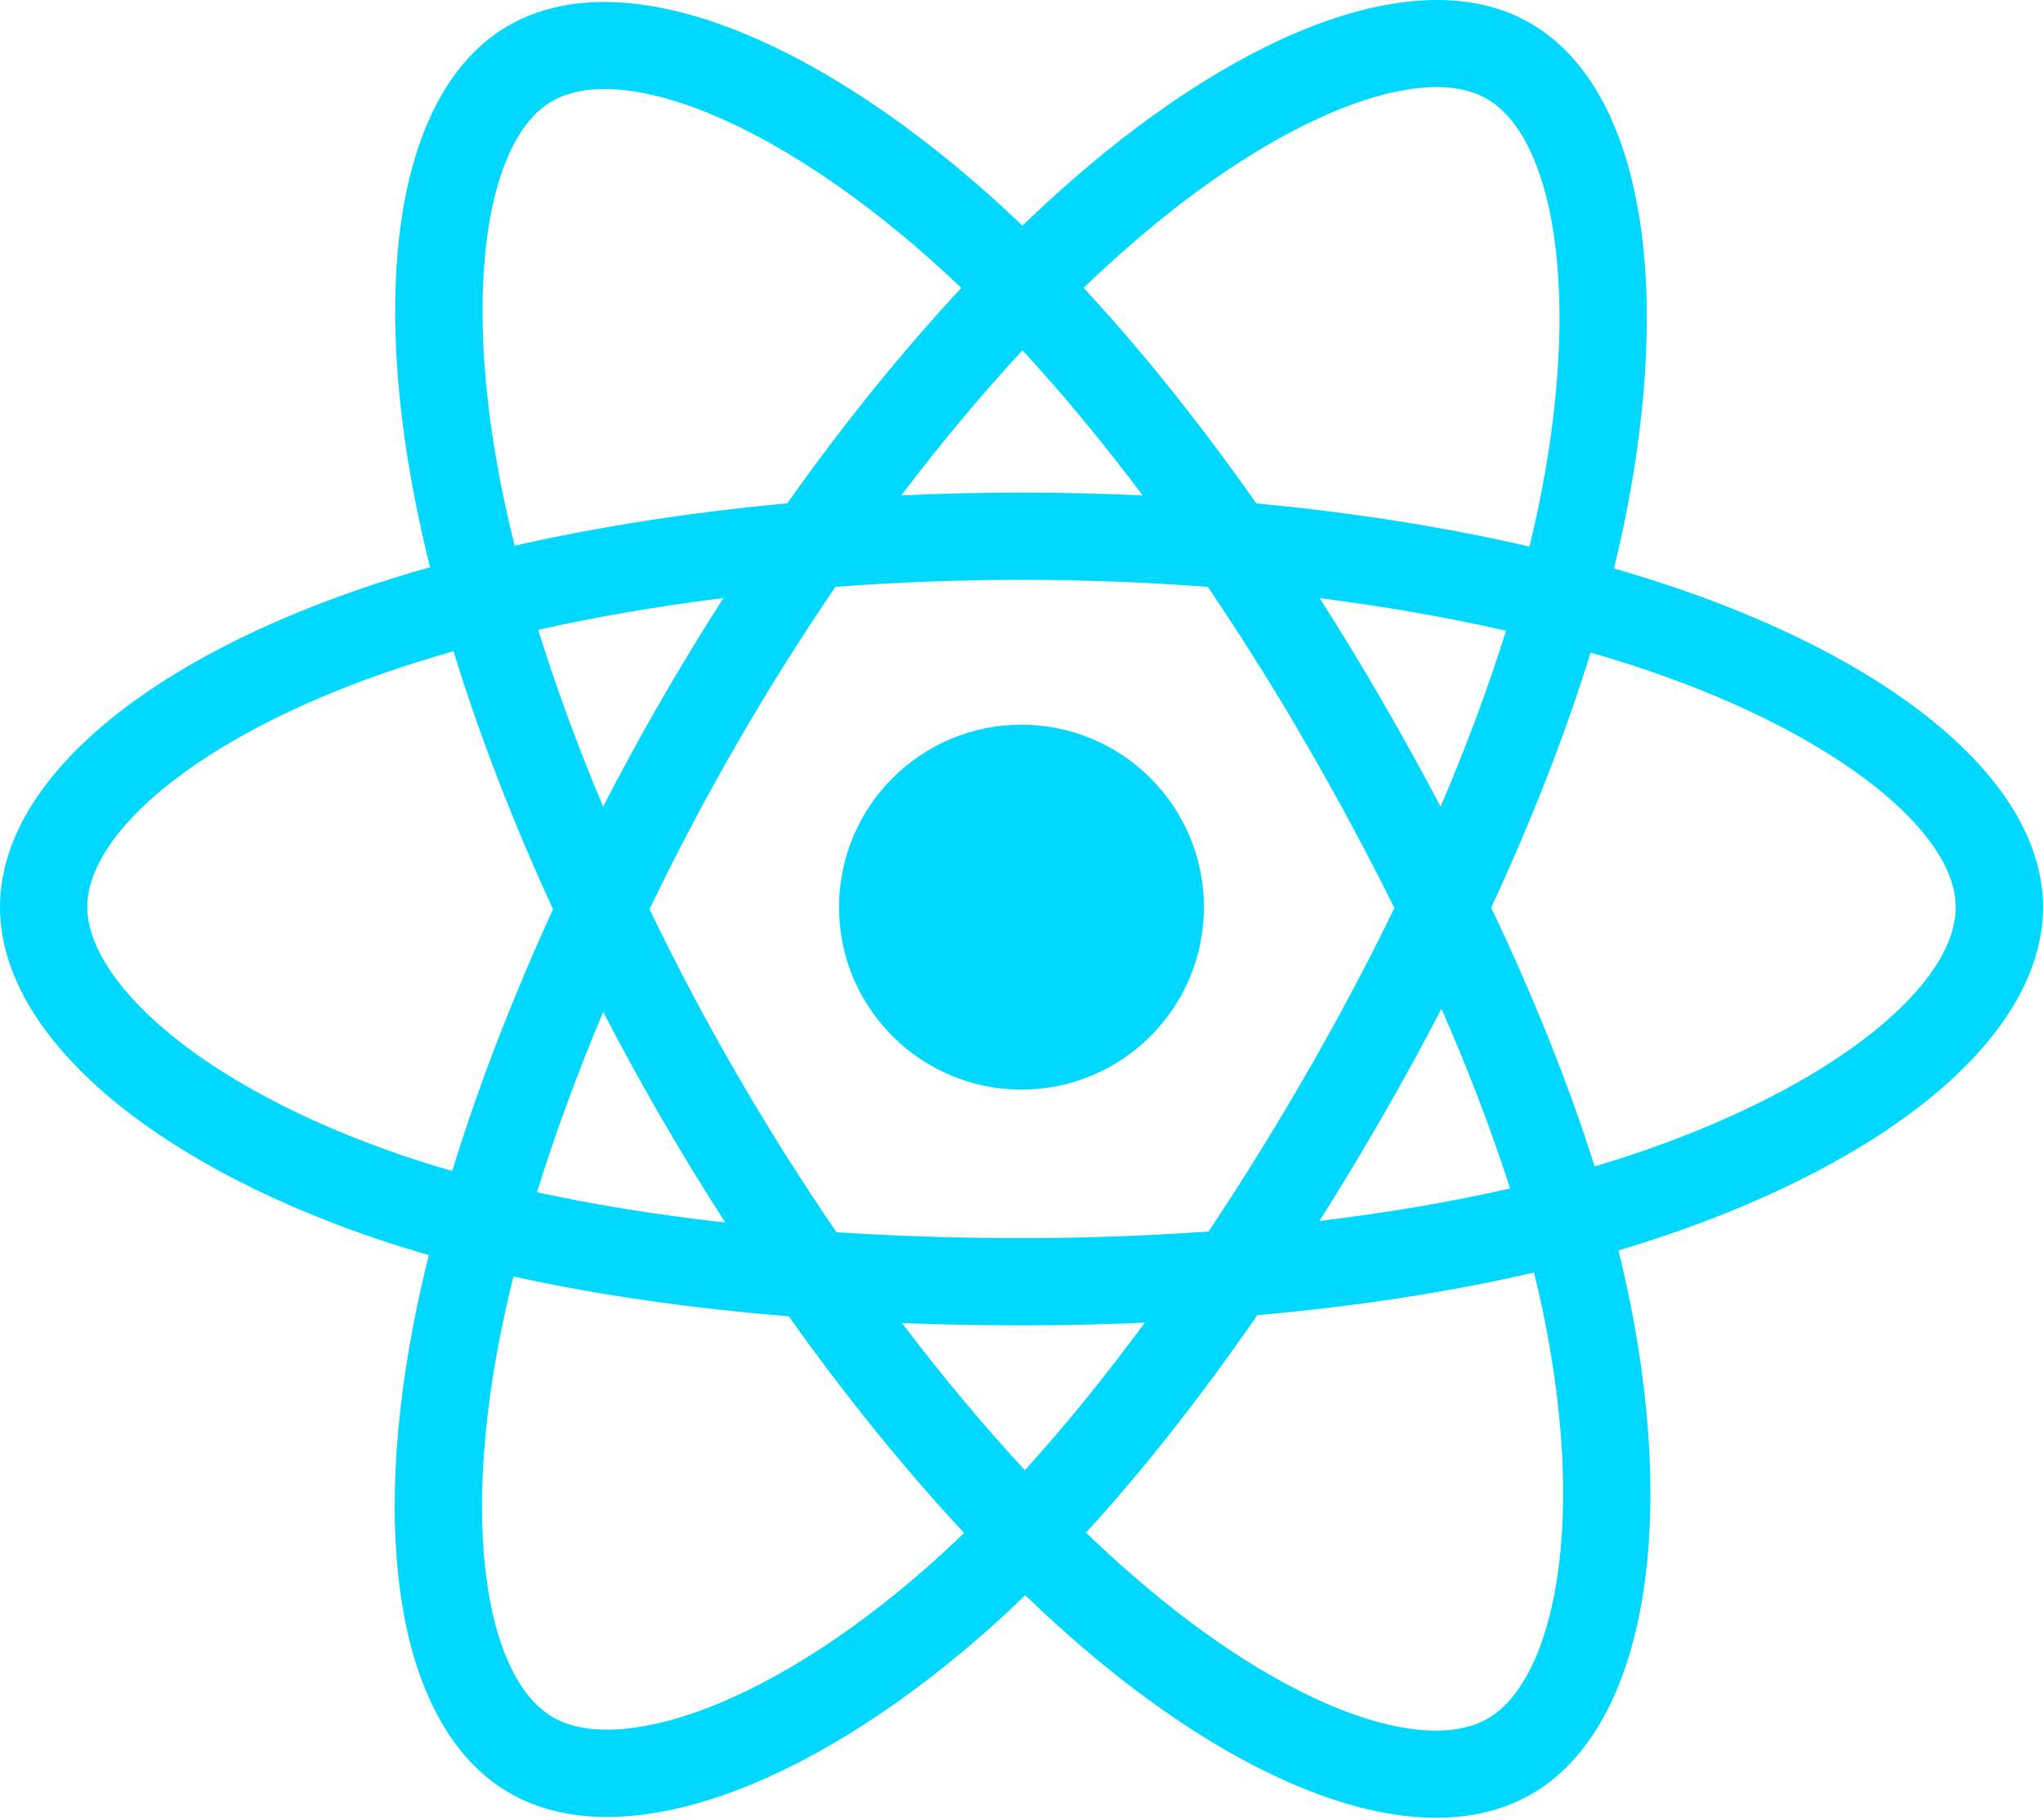
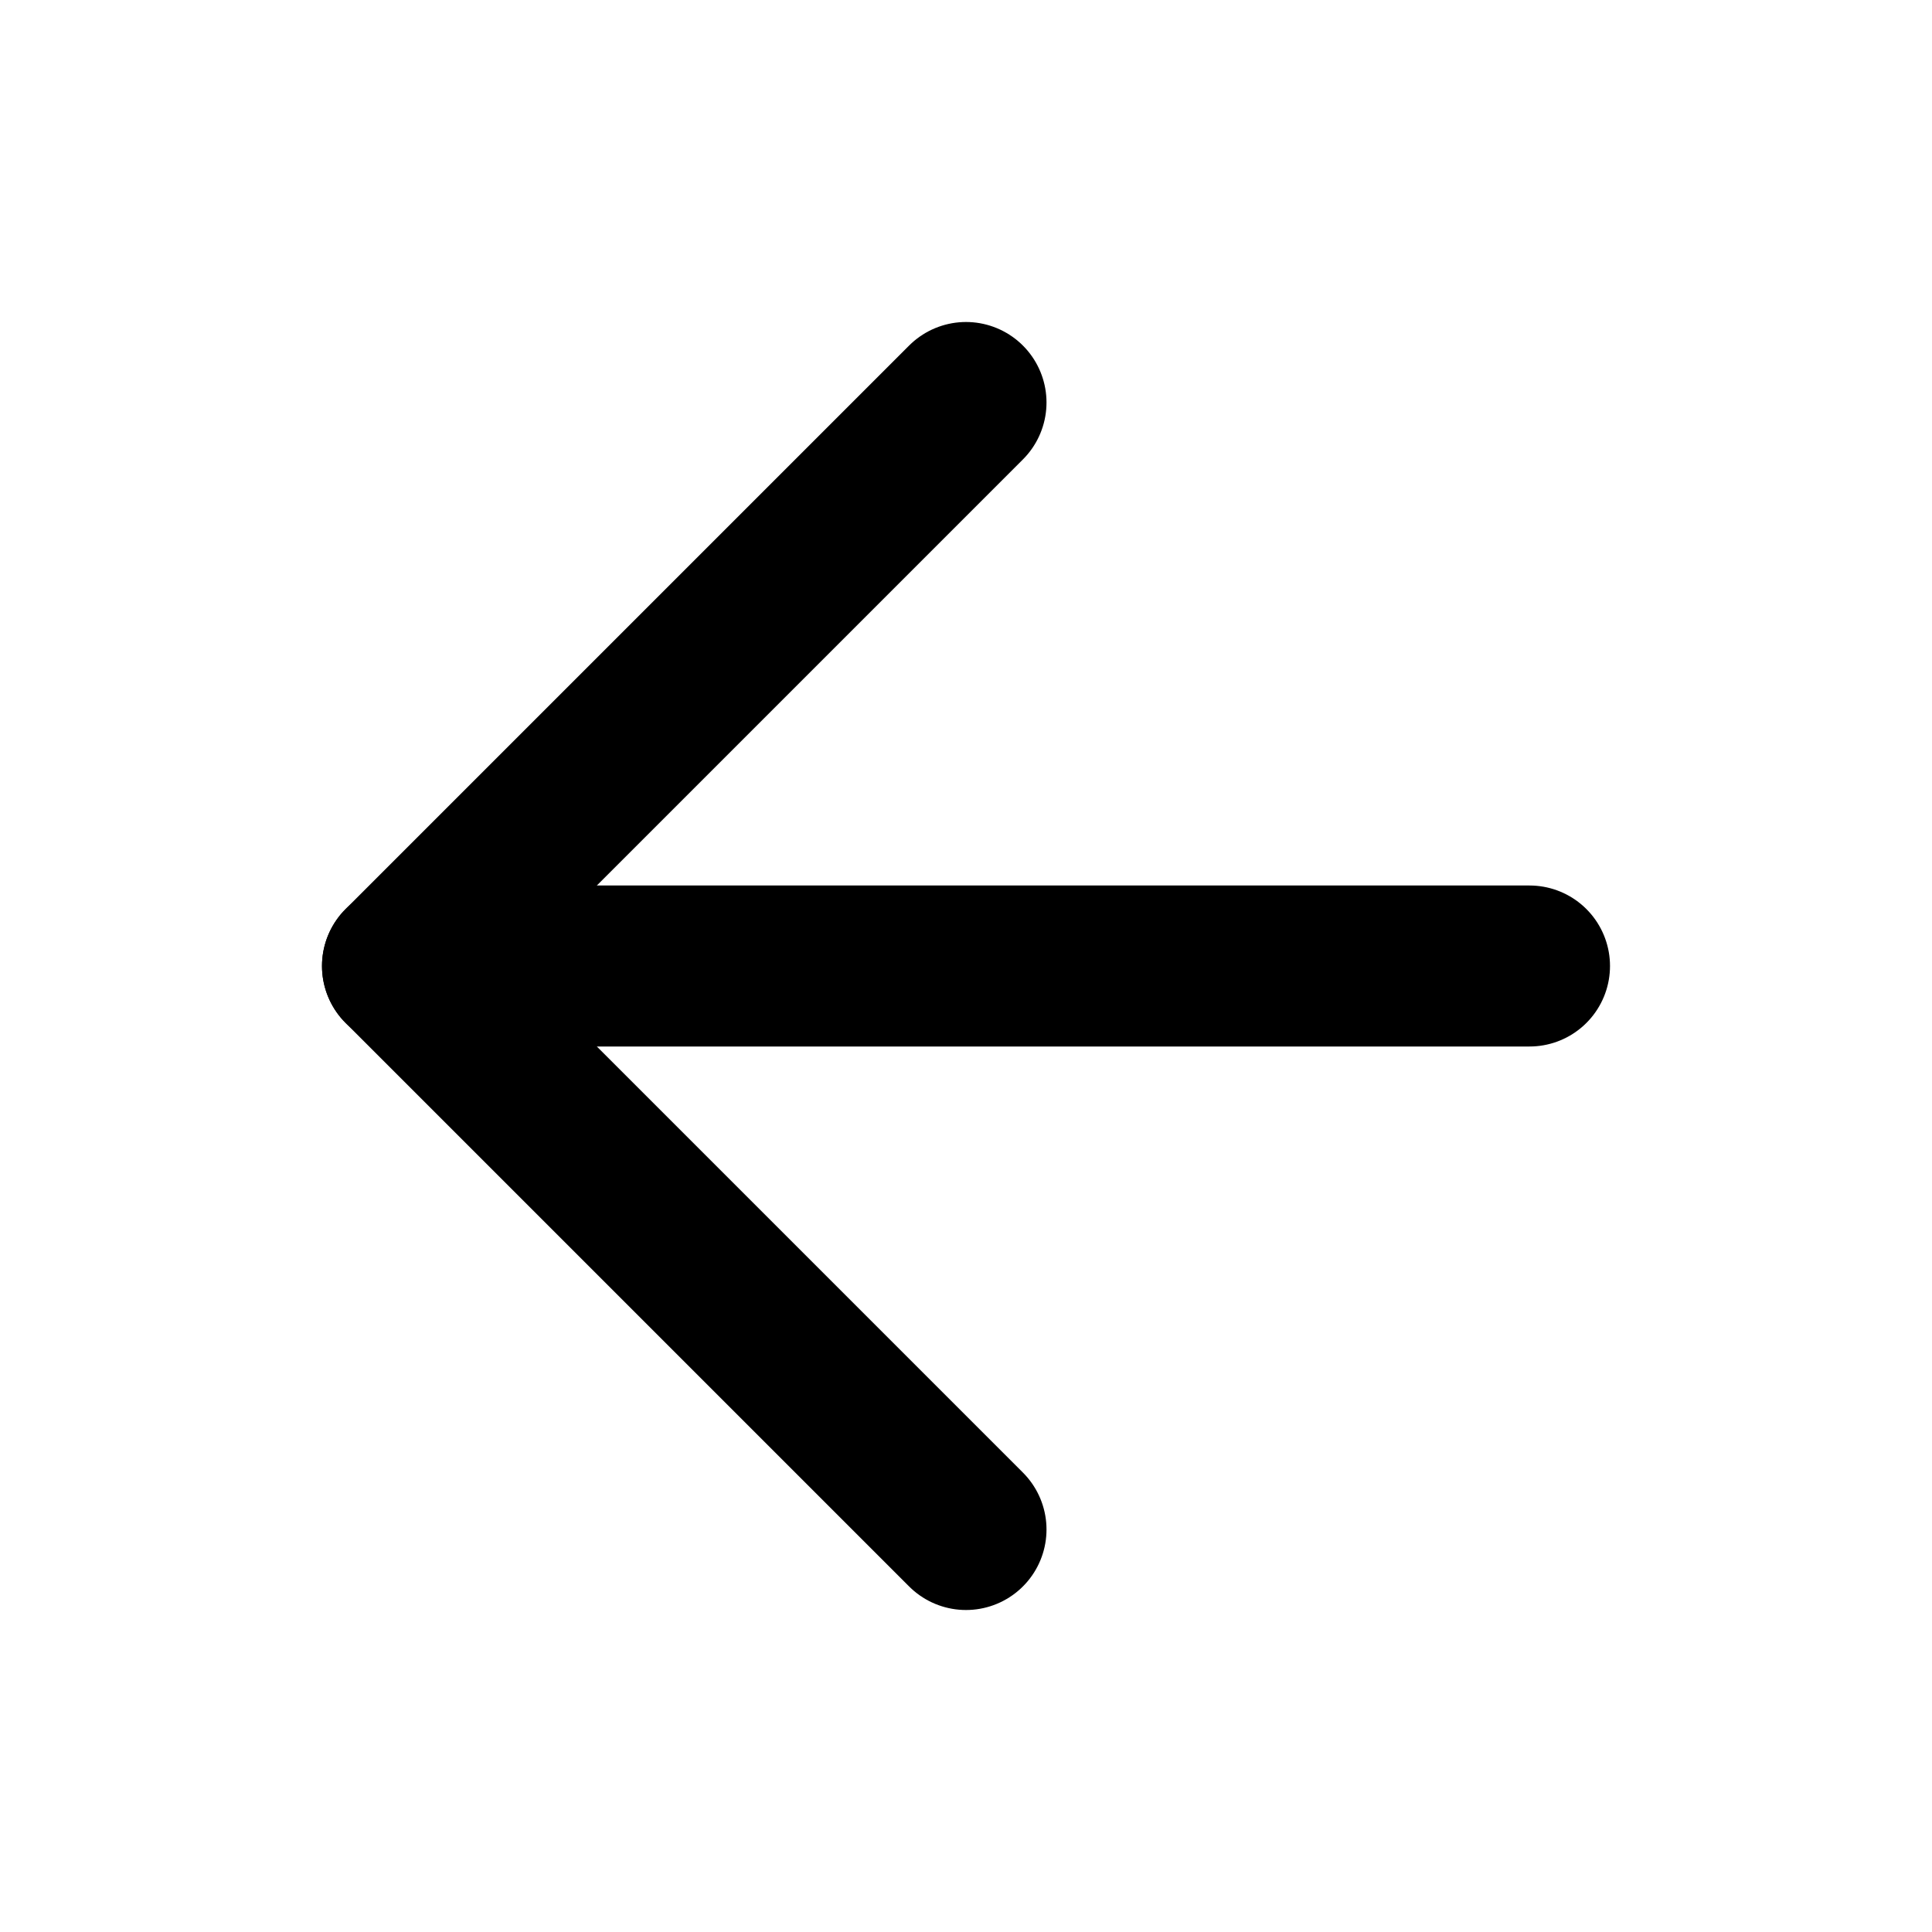
- <svg xmlns="http://www.w3.org/2000/svg" aria-hidden="true" role="img" class="iconify iconify--logos" width="35.93" height="32" preserveAspectRatio="xMidYMid meet" viewBox="0 0 256 228">
-   <path fill="#00D8FF" d="M210.483 73.824a171.49 171.49 0 0 0-8.24-2.597c.465-1.9.893-3.777 1.273-5.621c6.238-30.281 2.16-54.676-11.769-62.708c-13.355-7.7-35.196.329-57.254 19.526a171.23 171.23 0 0 0-6.375 5.848a155.866 155.866 0 0 0-4.241-3.917C100.759 3.829 77.587-4.822 63.673 3.233C50.33 10.957 46.379 33.89 51.995 62.588a170.974 170.974 0 0 0 1.892 8.48c-3.28.932-6.445 1.924-9.474 2.98C17.309 83.498 0 98.307 0 113.668c0 15.865 18.582 31.778 46.812 41.427a145.52 145.52 0 0 0 6.921 2.165a167.467 167.467 0 0 0-2.01 9.138c-5.354 28.2-1.173 50.591 12.134 58.266c13.744 7.926 36.812-.22 59.273-19.855a145.567 145.567 0 0 0 5.342-4.923a168.064 168.064 0 0 0 6.92 6.314c21.758 18.722 43.246 26.282 56.54 18.586c13.731-7.949 18.194-32.003 12.4-61.268a145.016 145.016 0 0 0-1.535-6.842c1.62-.48 3.21-.974 4.76-1.488c29.348-9.723 48.443-25.443 48.443-41.52c0-15.417-17.868-30.326-45.517-39.844Zm-6.365 70.984c-1.4.463-2.836.91-4.3 1.345c-3.24-10.257-7.612-21.163-12.963-32.432c5.106-11 9.31-21.767 12.459-31.957c2.619.758 5.16 1.557 7.61 2.4c23.69 8.156 38.14 20.213 38.14 29.504c0 9.896-15.606 22.743-40.946 31.14Zm-10.514 20.834c2.562 12.94 2.927 24.64 1.23 33.787c-1.524 8.219-4.59 13.698-8.382 15.893c-8.067 4.67-25.32-1.4-43.927-17.412a156.726 156.726 0 0 1-6.437-5.87c7.214-7.889 14.423-17.06 21.459-27.246c12.376-1.098 24.068-2.894 34.671-5.345a134.17 134.17 0 0 1 1.386 6.193ZM87.276 214.515c-7.882 2.783-14.16 2.863-17.955.675c-8.075-4.657-11.432-22.636-6.853-46.752a156.923 156.923 0 0 1 1.869-8.499c10.486 2.32 22.093 3.988 34.498 4.994c7.084 9.967 14.501 19.128 21.976 27.15a134.668 134.668 0 0 1-4.877 4.492c-9.933 8.682-19.886 14.842-28.658 17.94ZM50.35 144.747c-12.483-4.267-22.792-9.812-29.858-15.863c-6.35-5.437-9.555-10.836-9.555-15.216c0-9.322 13.897-21.212 37.076-29.293c2.813-.98 5.757-1.905 8.812-2.773c3.204 10.42 7.406 21.315 12.477 32.332c-5.137 11.18-9.399 22.249-12.634 32.792a134.718 134.718 0 0 1-6.318-1.979Zm12.378-84.26c-4.811-24.587-1.616-43.134 6.425-47.789c8.564-4.958 27.502 2.111 47.463 19.835a144.318 144.318 0 0 1 3.841 3.545c-7.438 7.987-14.787 17.08-21.808 26.988c-12.04 1.116-23.565 2.908-34.161 5.309a160.342 160.342 0 0 1-1.76-7.887Zm110.427 27.268a347.8 347.8 0 0 0-7.785-12.803c8.168 1.033 15.994 2.404 23.343 4.08c-2.206 7.072-4.956 14.465-8.193 22.045a381.151 381.151 0 0 0-7.365-13.322Zm-45.032-43.861c5.044 5.465 10.096 11.566 15.065 18.186a322.04 322.04 0 0 0-30.257-.006c4.974-6.559 10.069-12.652 15.192-18.18ZM82.802 87.83a323.167 323.167 0 0 0-7.227 13.238c-3.184-7.553-5.909-14.98-8.134-22.152c7.304-1.634 15.093-2.97 23.209-3.984a321.524 321.524 0 0 0-7.848 12.897Zm8.081 65.352c-8.385-.936-16.291-2.203-23.593-3.793c2.26-7.3 5.045-14.885 8.298-22.6a321.187 321.187 0 0 0 7.257 13.246c2.594 4.48 5.28 8.868 8.038 13.147Zm37.542 31.03c-5.184-5.592-10.354-11.779-15.403-18.433c4.902.192 9.899.29 14.978.29c5.218 0 10.376-.117 15.453-.343c-4.985 6.774-10.018 12.97-15.028 18.486Zm52.198-57.817c3.422 7.8 6.306 15.345 8.596 22.52c-7.422 1.694-15.436 3.058-23.88 4.071a382.417 382.417 0 0 0 7.859-13.026a347.403 347.403 0 0 0 7.425-13.565Zm-16.898 8.101a358.557 358.557 0 0 1-12.281 19.815a329.4 329.4 0 0 1-23.444.823c-7.967 0-15.716-.248-23.178-.732a310.202 310.202 0 0 1-12.513-19.846h.001a307.41 307.41 0 0 1-10.923-20.627a310.278 310.278 0 0 1 10.89-20.637l-.001.001a307.318 307.318 0 0 1 12.413-19.761c7.613-.576 15.42-.876 23.31-.876H128c7.926 0 15.743.303 23.354.883a329.357 329.357 0 0 1 12.335 19.695a358.489 358.489 0 0 1 11.036 20.54a329.472 329.472 0 0 1-11 20.722Zm22.56-122.124c8.572 4.944 11.906 24.881 6.52 51.026c-.344 1.668-.73 3.367-1.15 5.09c-10.622-2.452-22.155-4.275-34.23-5.408c-7.034-10.017-14.323-19.124-21.64-27.008a160.789 160.789 0 0 1 5.888-5.4c18.9-16.447 36.564-22.941 44.612-18.3ZM128 90.808c12.625 0 22.86 10.235 22.86 22.86s-10.235 22.86-22.86 22.86s-22.86-10.235-22.86-22.86s10.235-22.86 22.86-22.86Z" />
+ <svg xmlns="http://www.w3.org/2000/svg" width="24" height="24" viewBox="0 0 24 24" fill="none" stroke="currentColor" stroke-width="2" stroke-linecap="round" stroke-linejoin="round" class="lucide lucide-arrow-left">
+   <path d="m12 19-7-7 7-7" />
+   <path d="M19 12H5" />
</svg>
